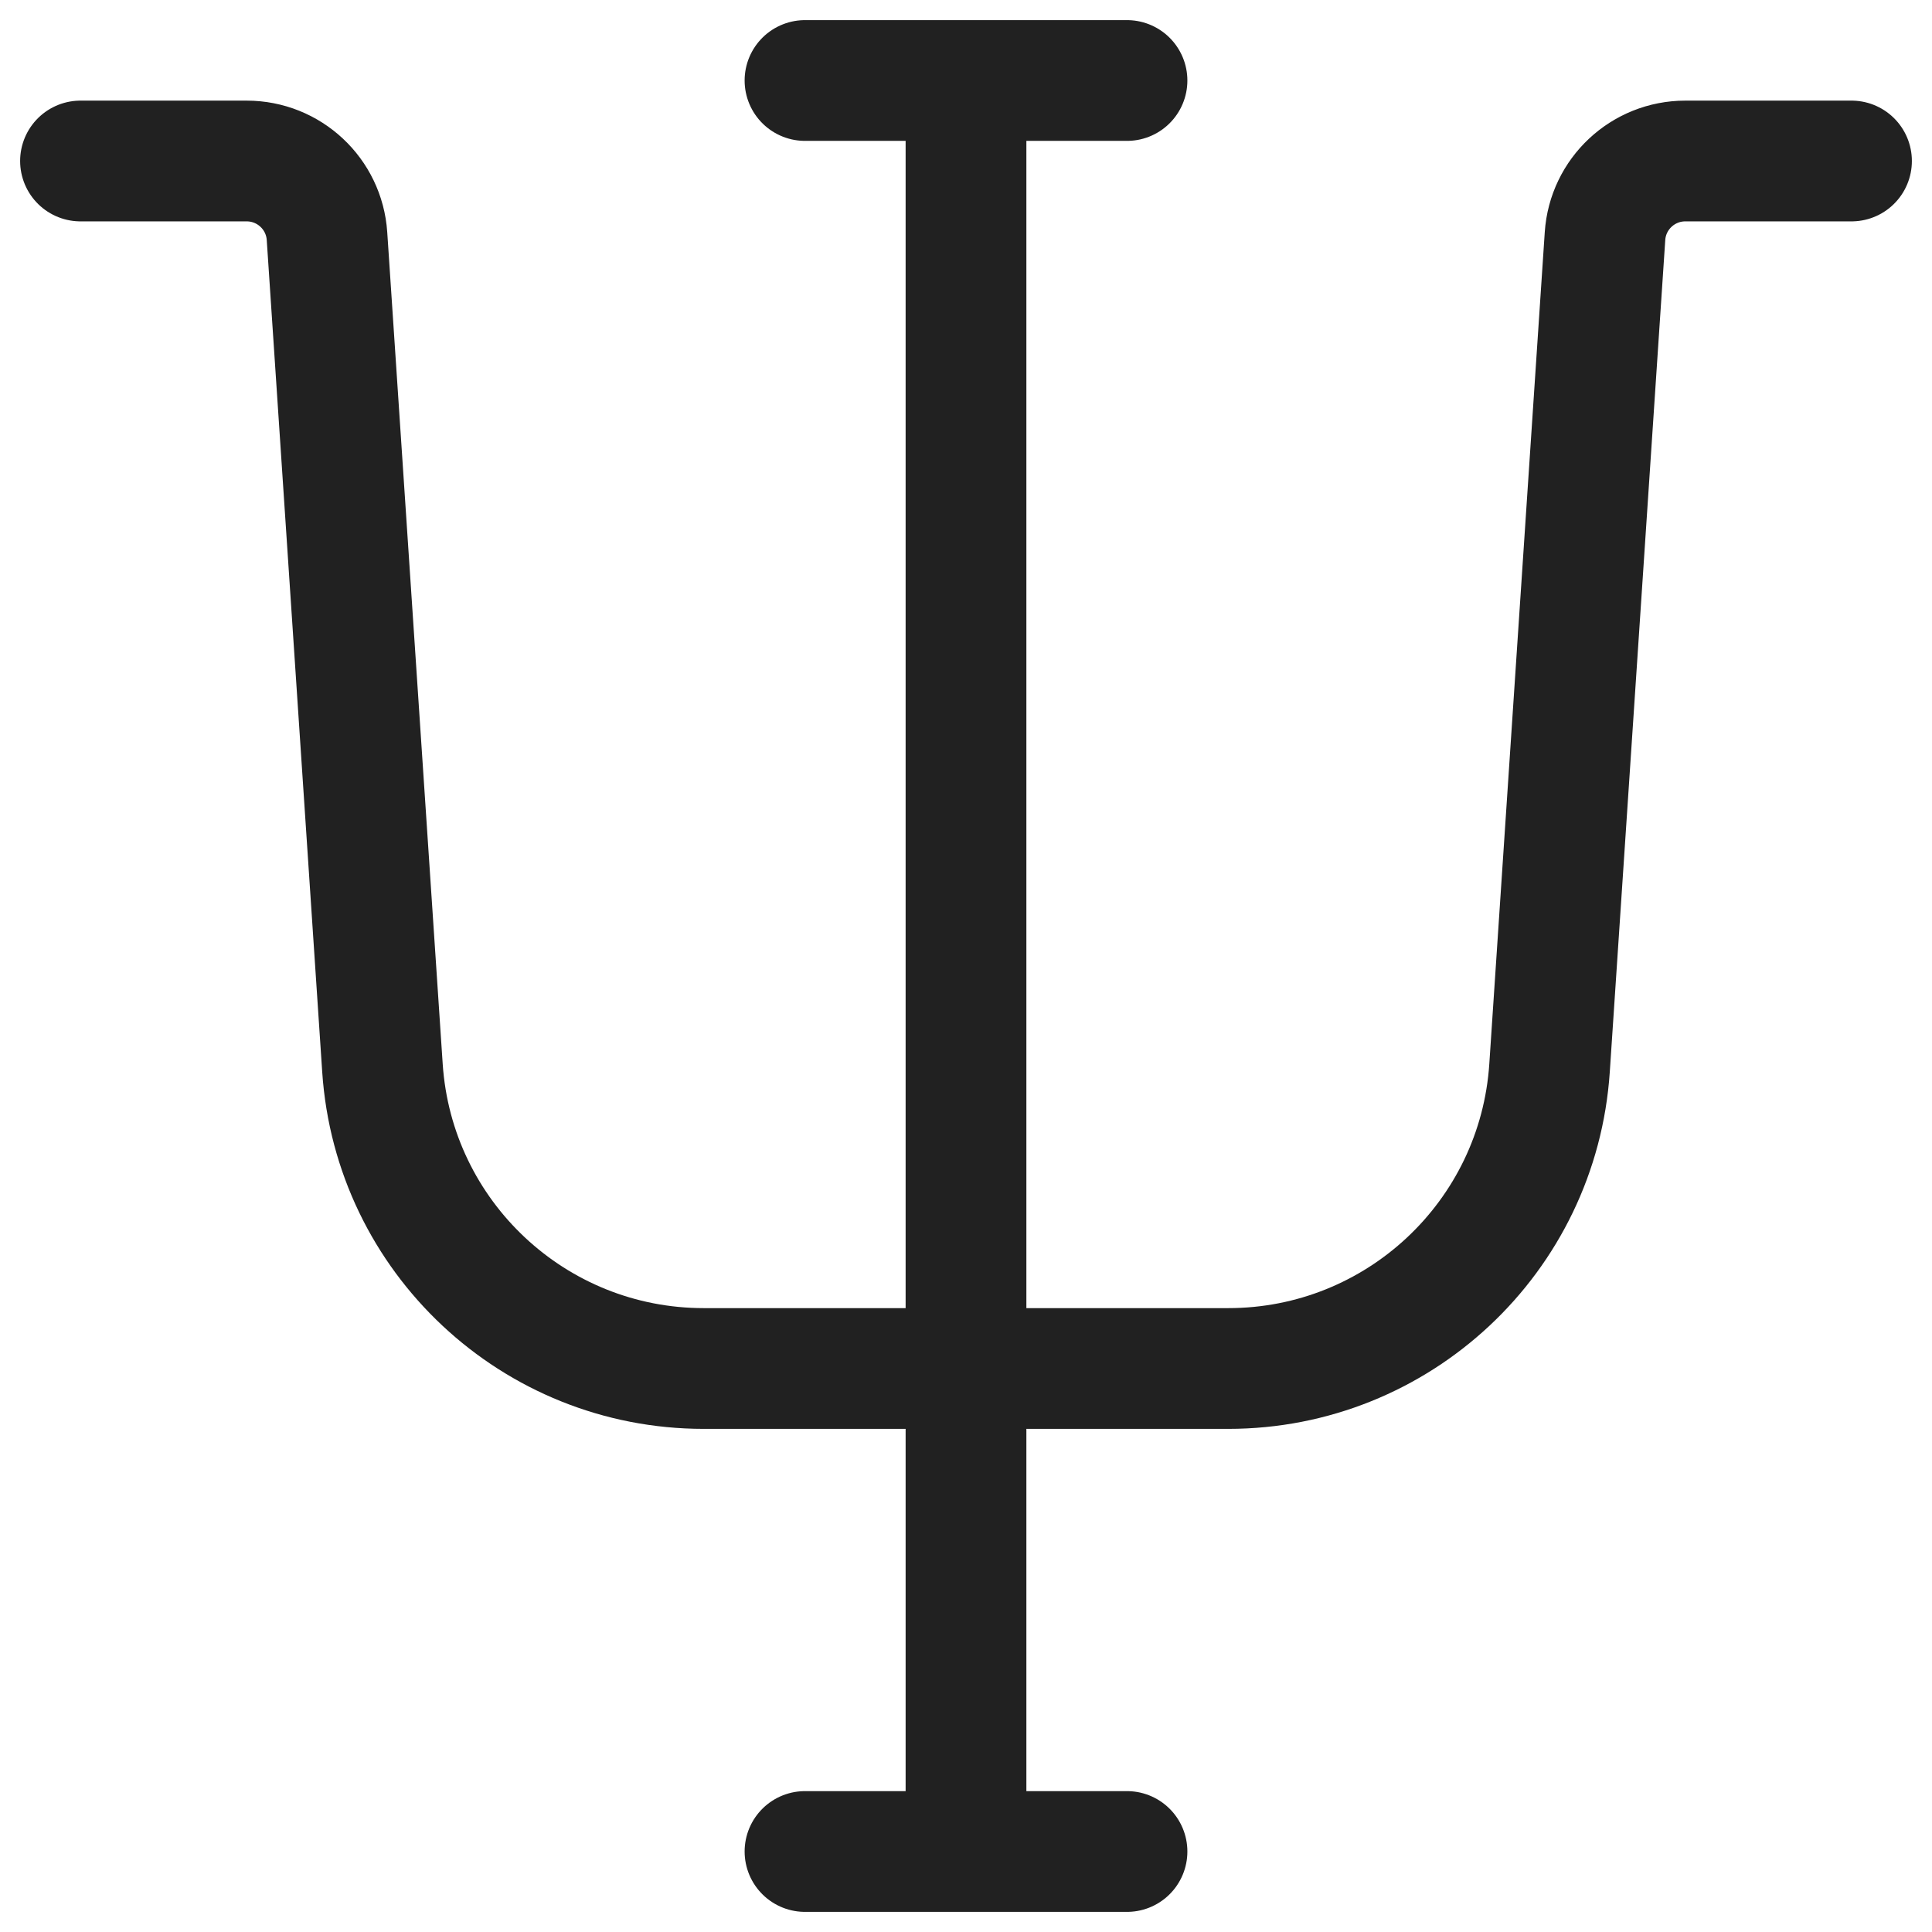
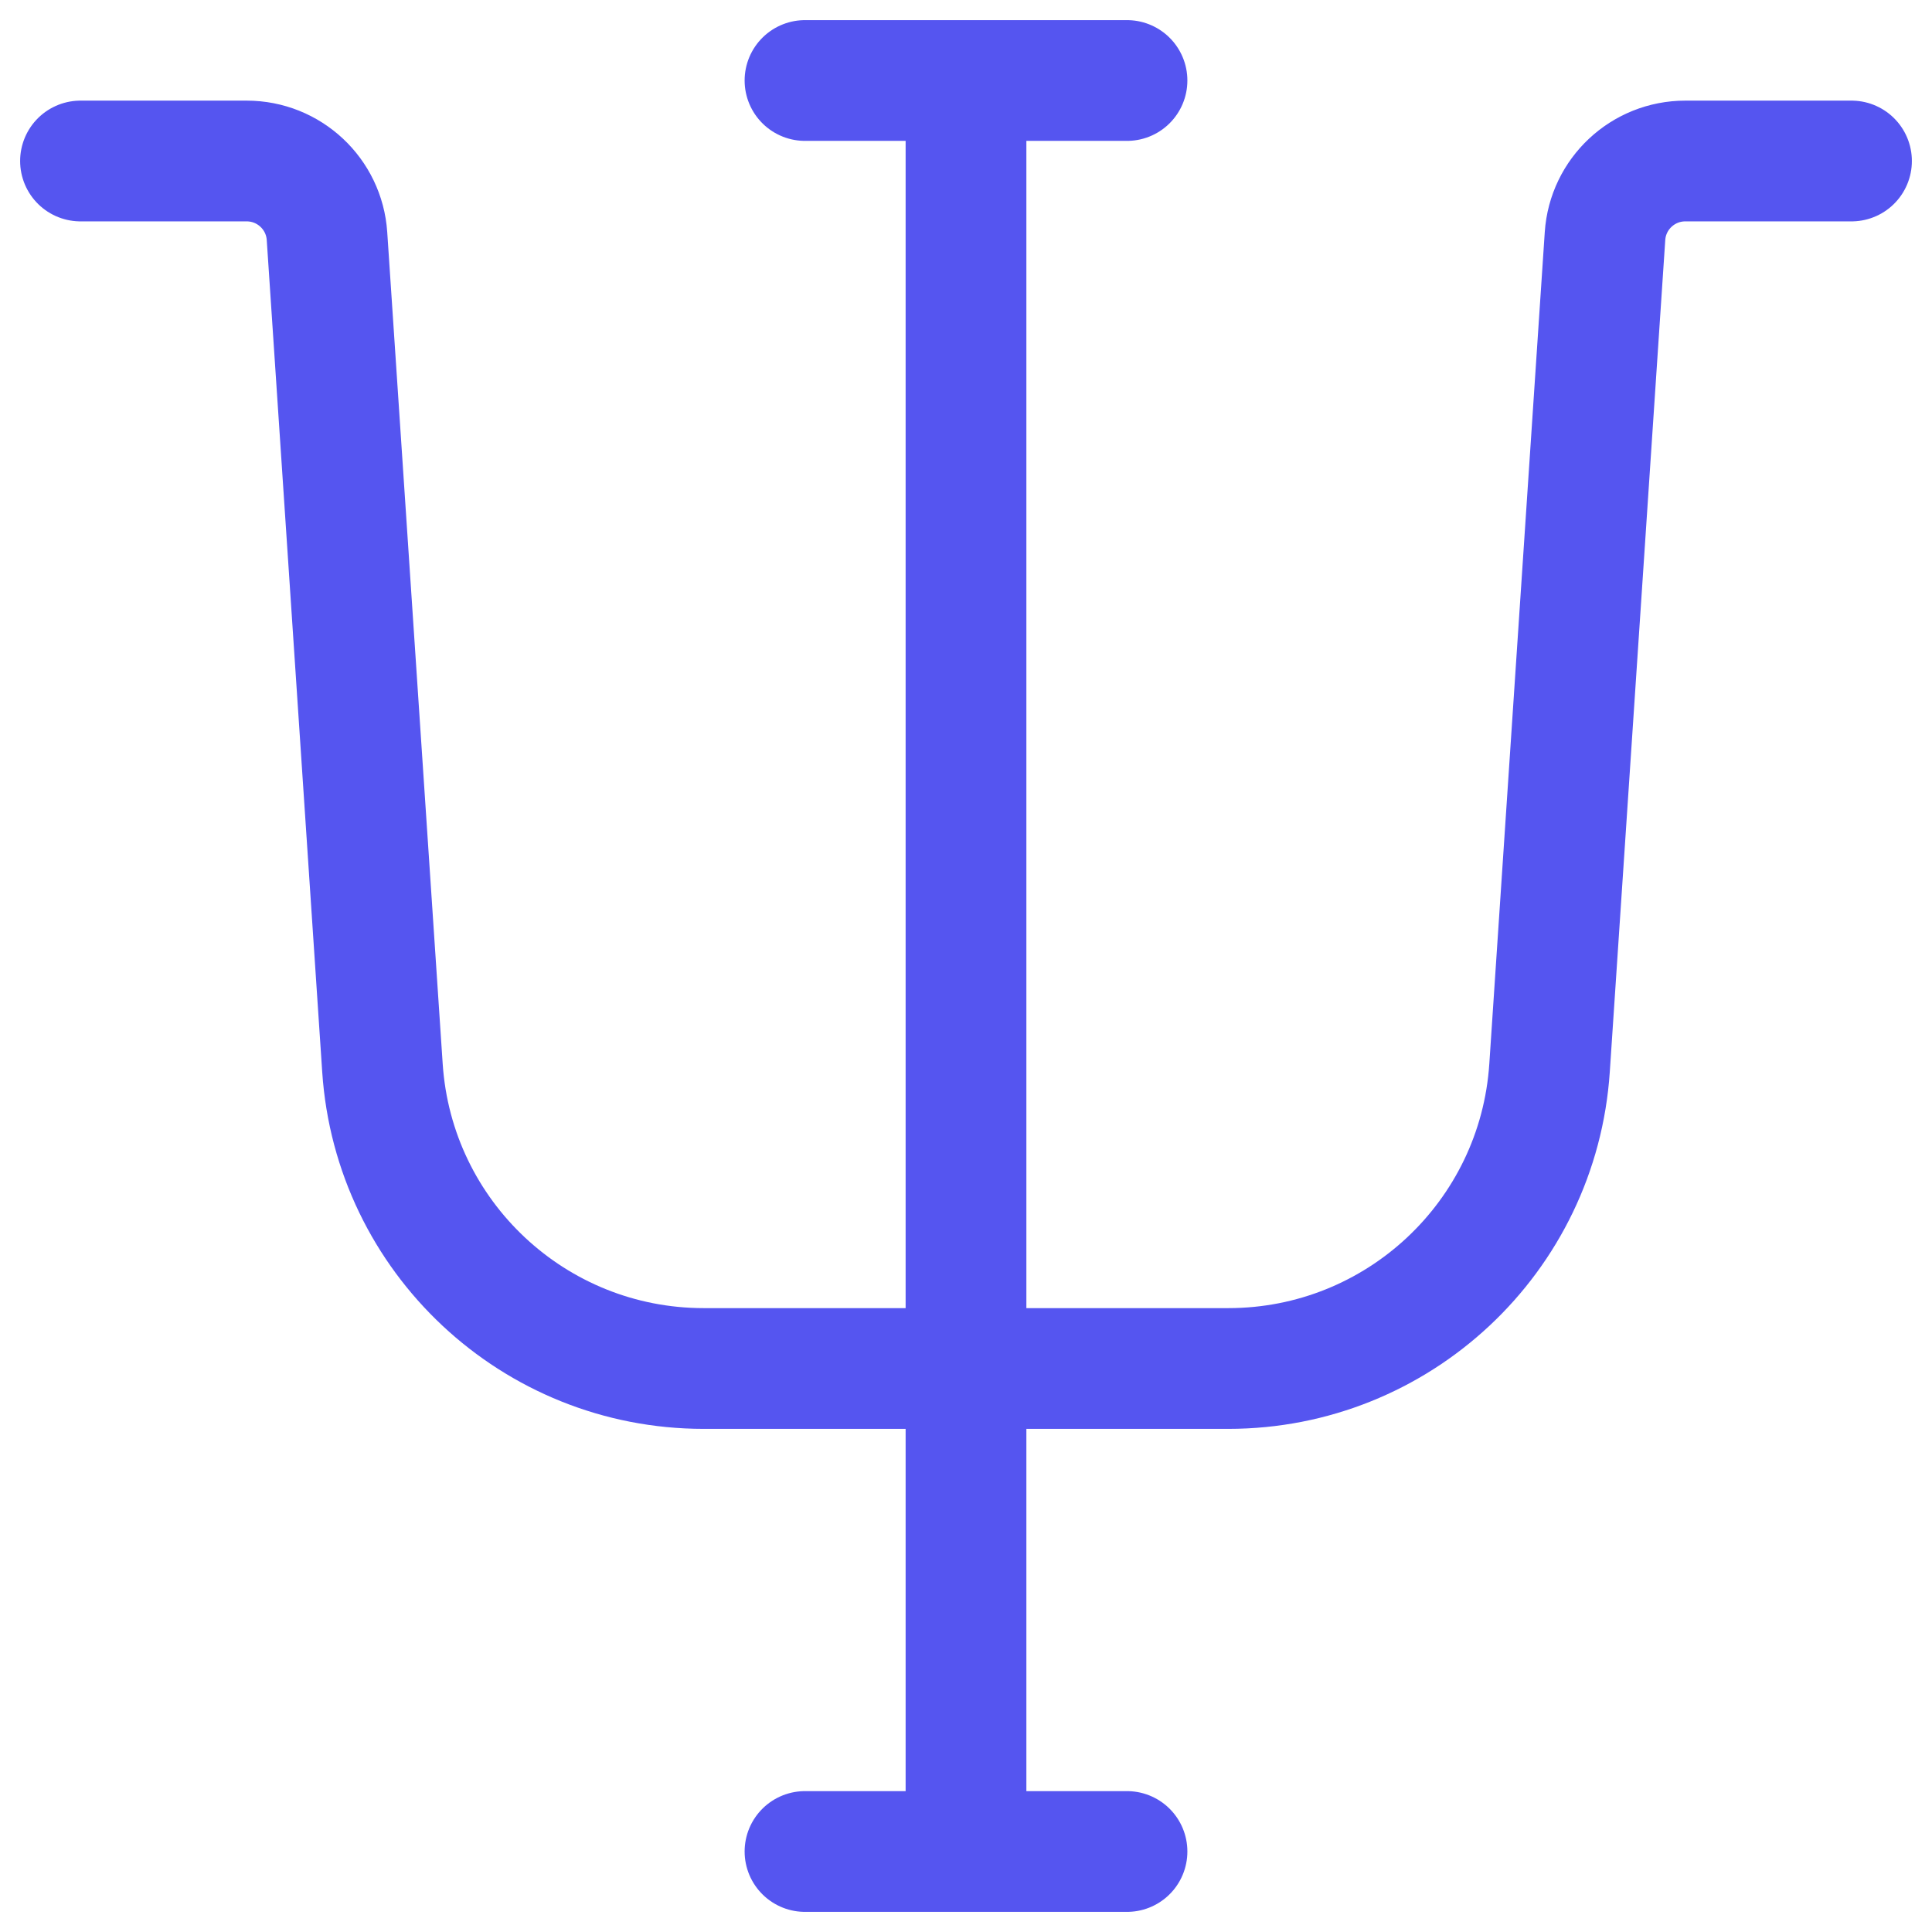
<svg xmlns="http://www.w3.org/2000/svg" width="24" height="24" viewBox="0 0 24 24">
-   <g fill="none">
+   <g fill="none" class="nc-icon-wrapper">
    <g clip-path="url(#1730688286667-2212816_clip0_1607_8930)">
-       <path d="M1 2H3.064C3.591 2 4.027 2.408 4.062 2.933L4.751 13.266C4.891 15.367 6.636 17 8.742 17H15.258C17.364 17 19.109 15.367 19.249 13.266L19.938 2.933C19.973 2.408 20.409 2 20.936 2H23M12 23L12 1M10 23H14M10 1H14" stroke="#212121" stroke-width="1.5" stroke-linecap="round" />
+       <path d="M1 2H3.064C3.591 2 4.027 2.408 4.062 2.933L4.751 13.266C4.891 15.367 6.636 17 8.742 17H15.258C17.364 17 19.109 15.367 19.249 13.266L19.938 2.933C19.973 2.408 20.409 2 20.936 2H23M12 23L12 1M10 23H14M10 1H14" stroke="#5555F0" stroke-width="1.5" stroke-linecap="round" />
    </g>
    <defs>
      <clipPath id="1730688286667-2212816_clip0_1607_8930">
-         <path fill="#212121" d="M0 0H24V24H0z" />
+         <path fill="#5555F0" d="M0 0H24V24H0z" />
      </clipPath>
    </defs>
  </g>
</svg>
